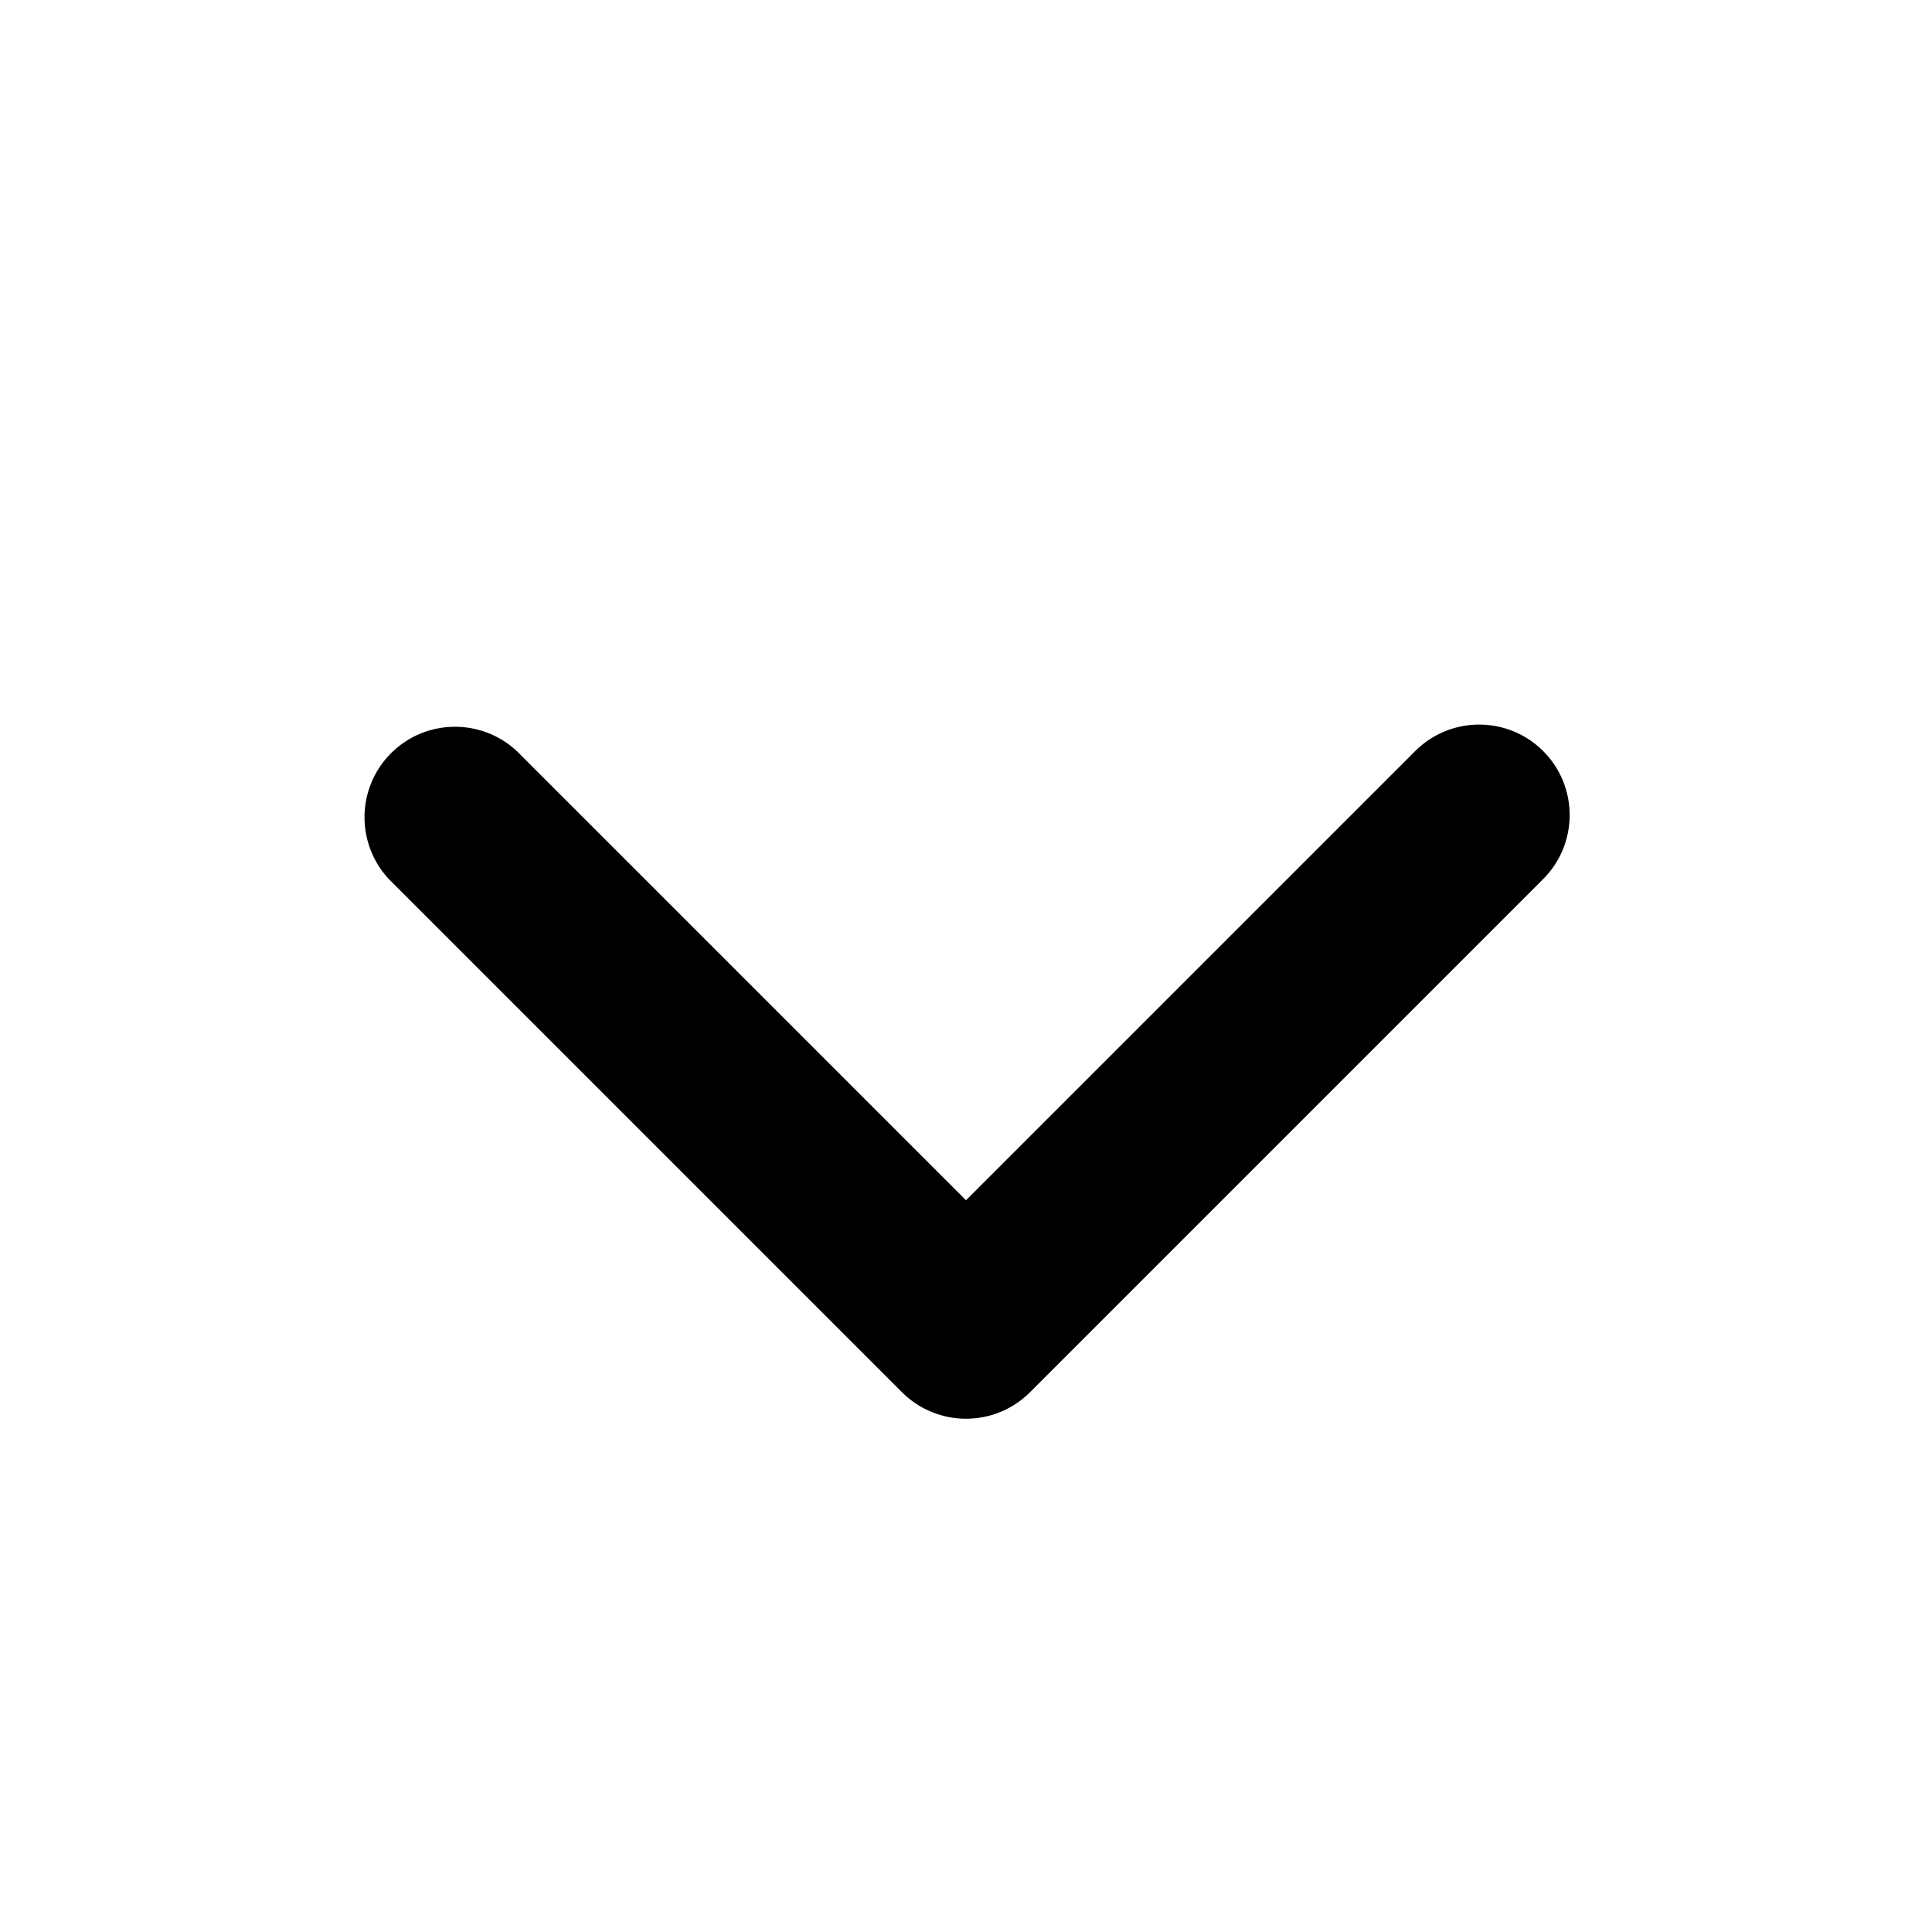
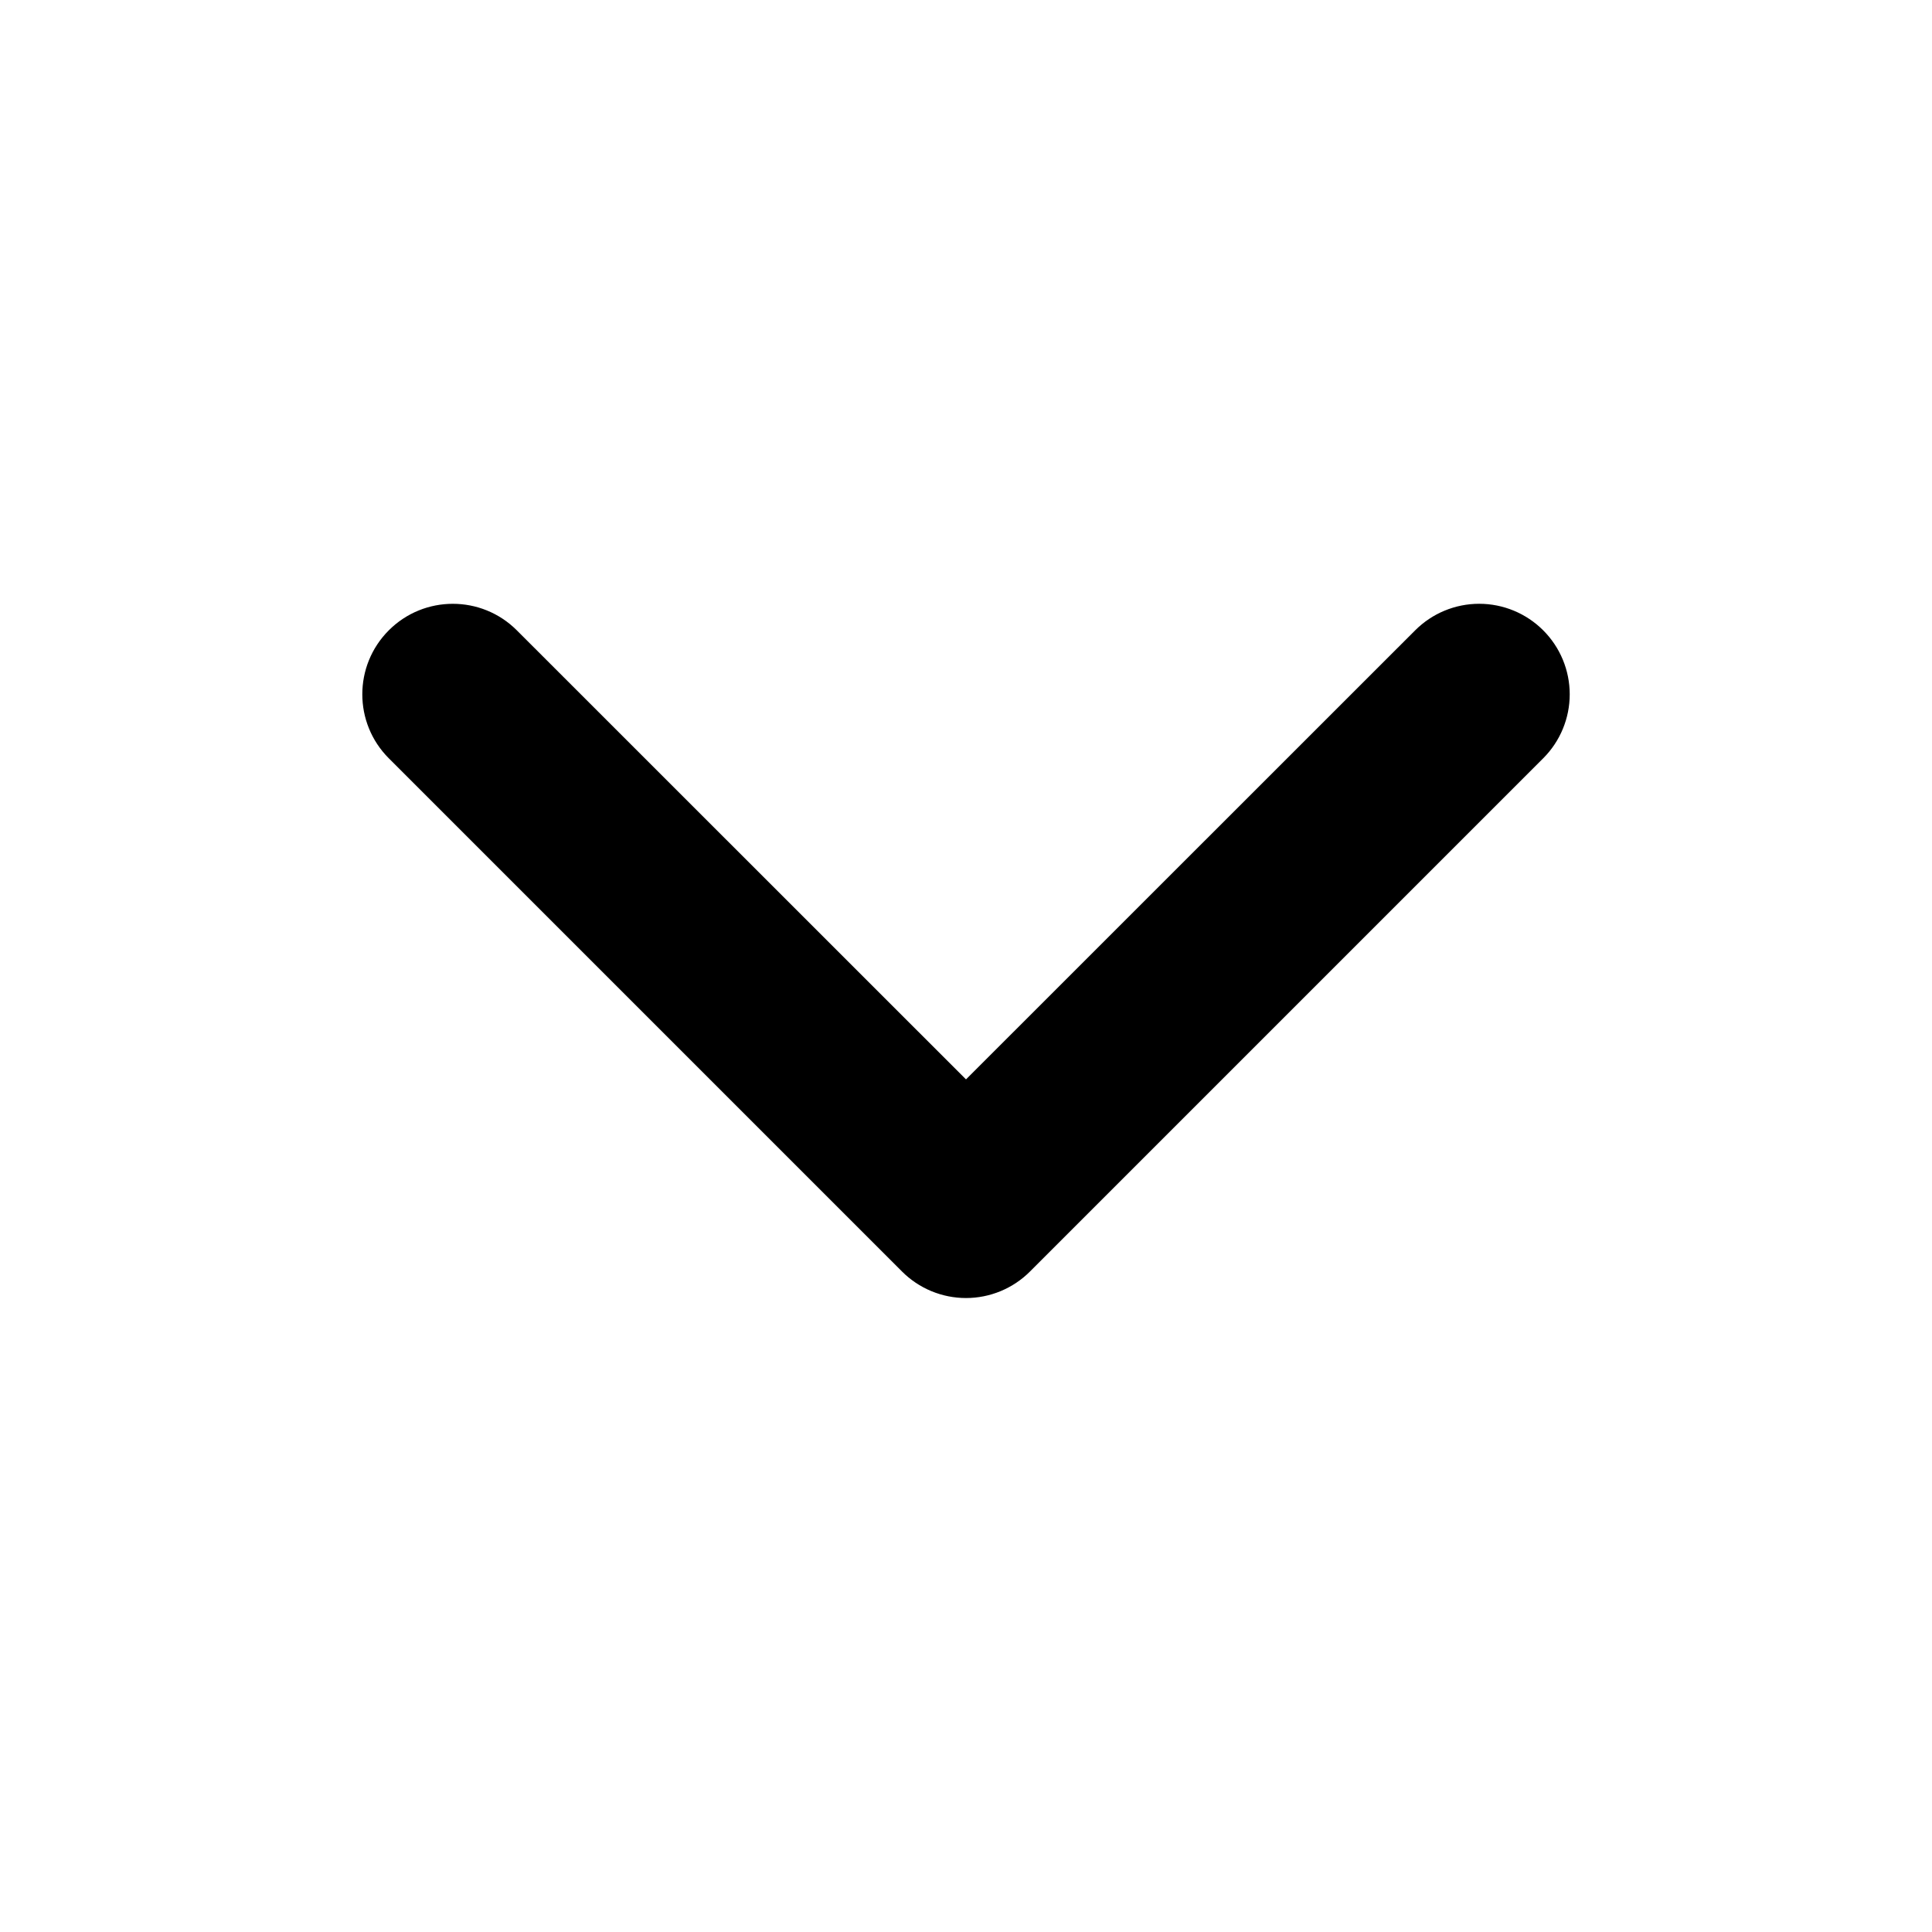
<svg viewBox="0 0 16 16" class="svg octicon-chevron-down" width="16" height="16" aria-hidden="true">
-   <path d="M12.78 6.22a.75.75 0 0 1 0 1.06l-4.25 4.25a.75.75 0 0 1-1.06 0L3.22 7.28a.751.751 0 0 1 .018-1.042.751.751 0 0 1 1.042-.018L8 9.94l3.72-3.72a.75.75 0 0 1 1.06 0Z" />
+   <path d="M12.78 5.22a.749.749 0 0 1 0 1.06l-4.25 4.25a.749.749 0 0 1-1.06 0L3.22 6.28a.749.749 0 1 1 1.06-1.06L8 8.939l3.72-3.719a.749.749 0 0 1 1.06 0Z" />
</svg>
